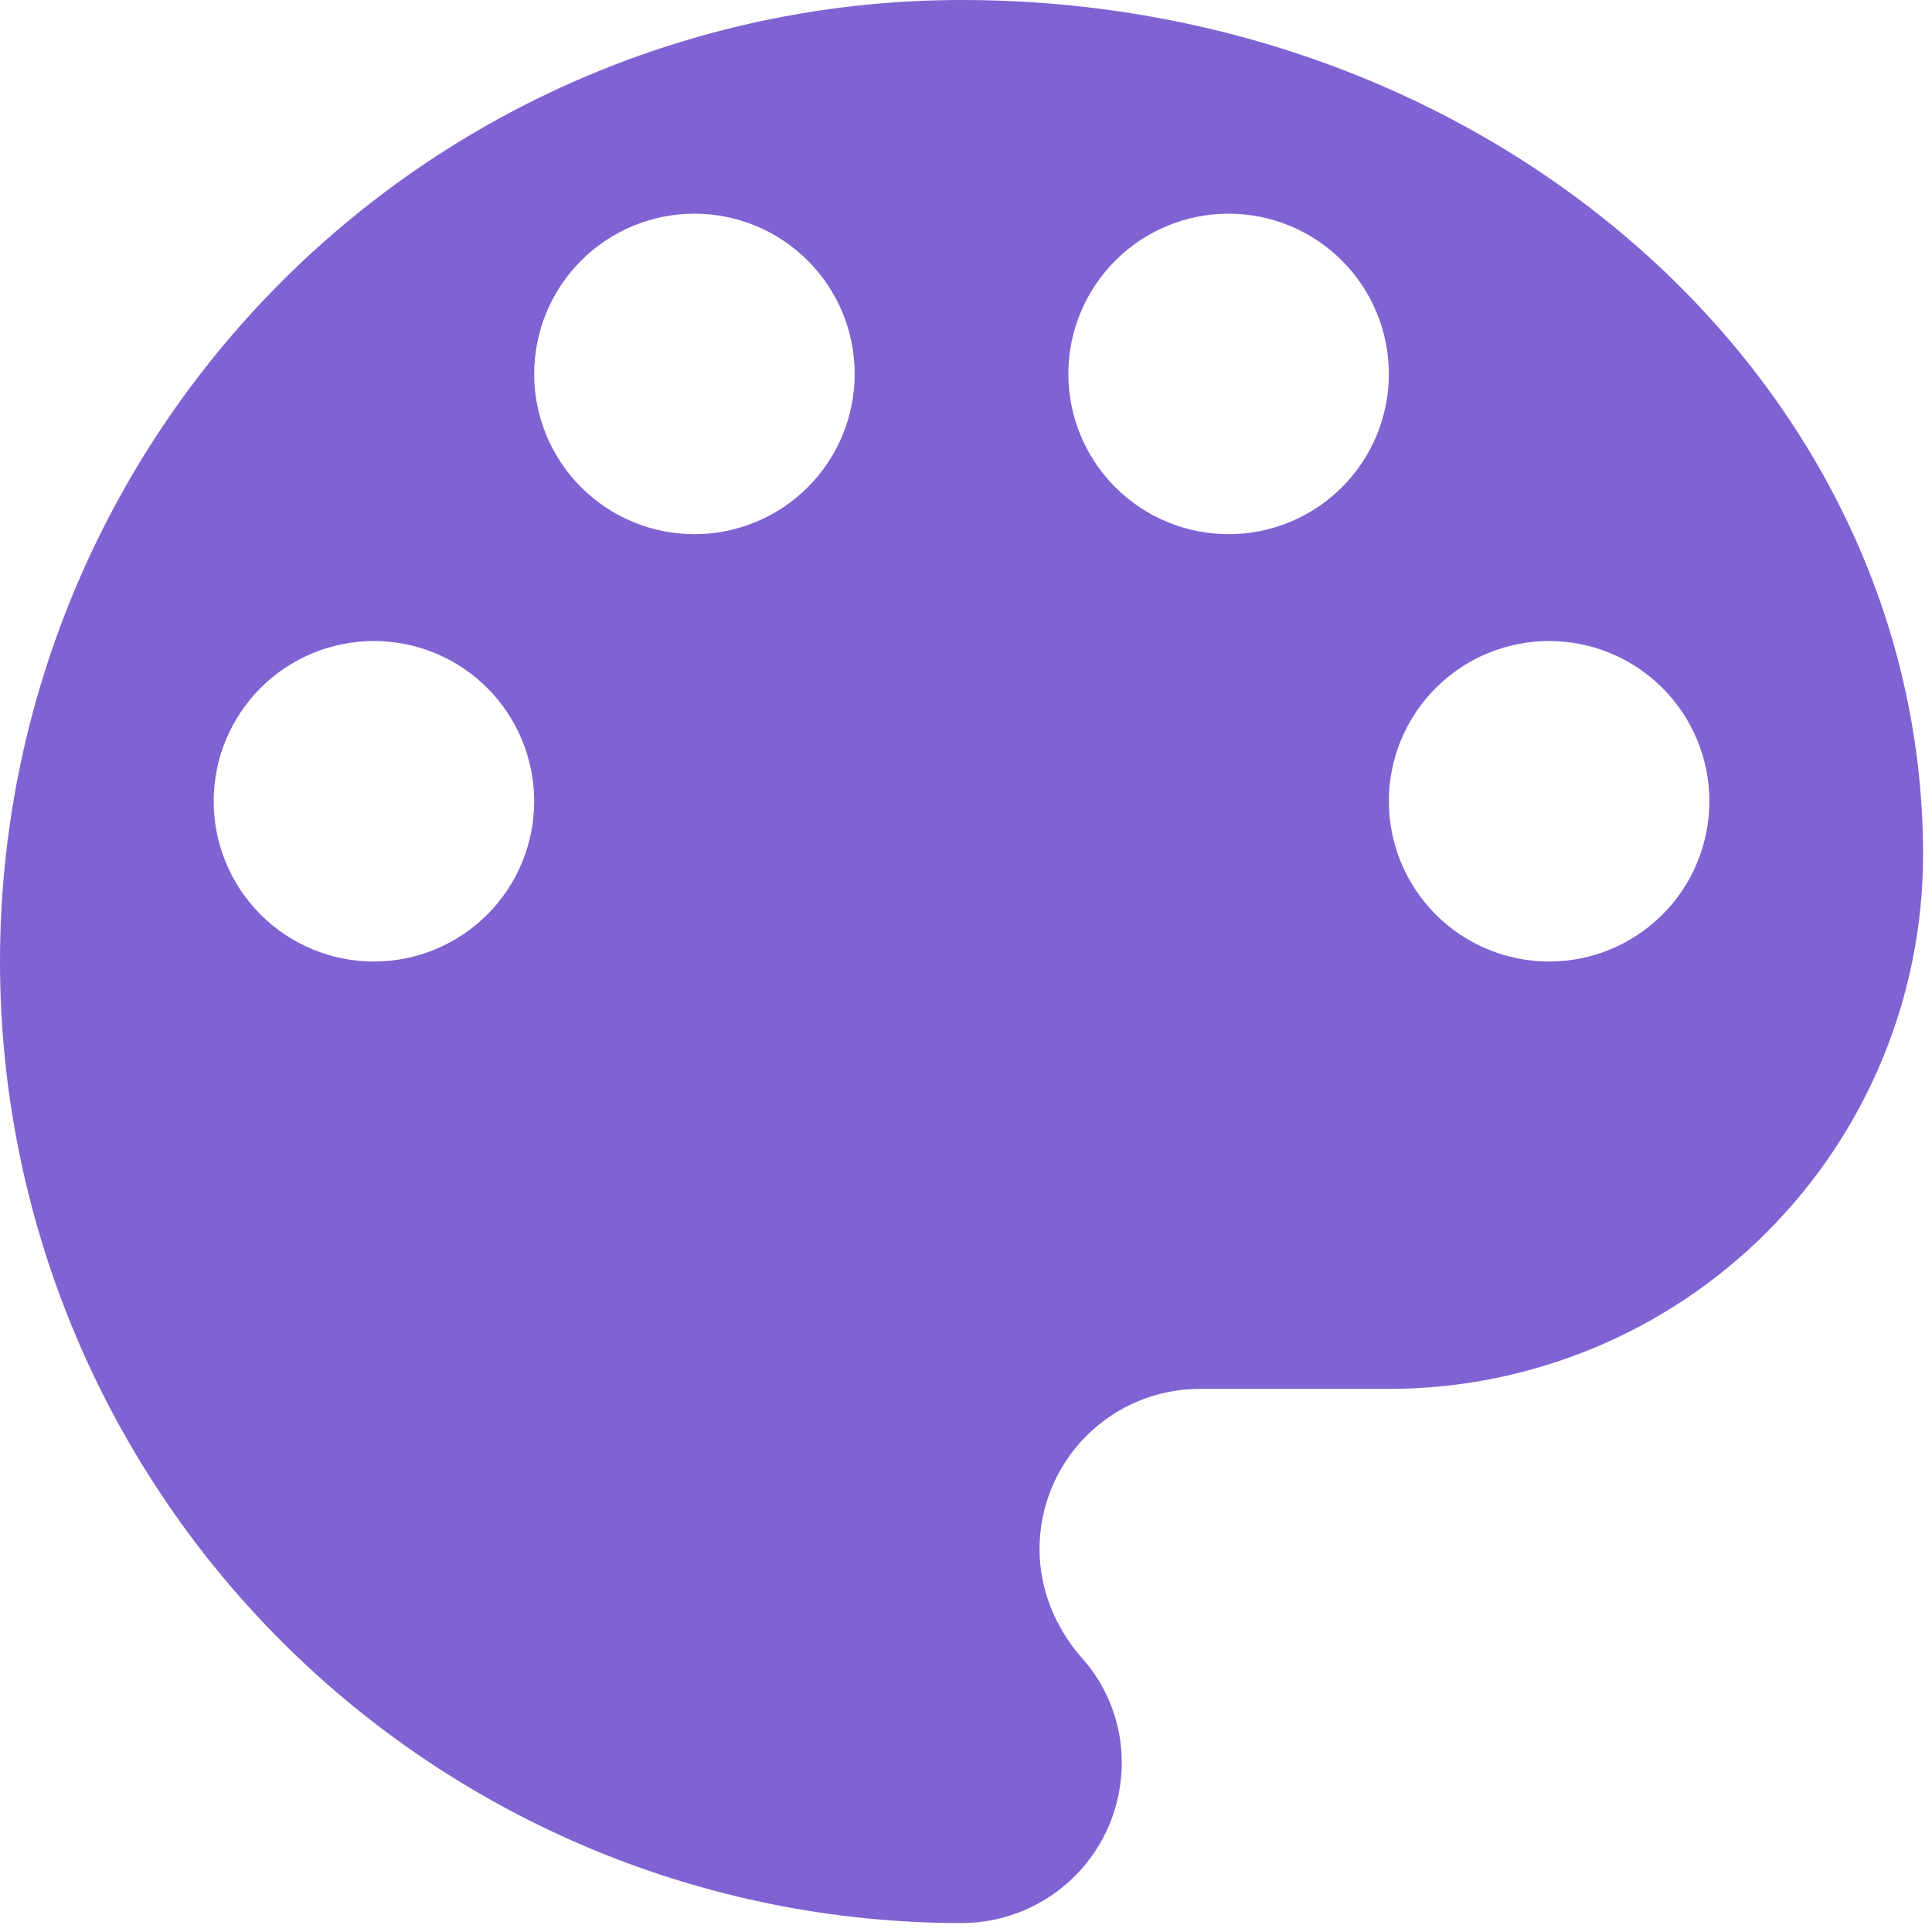
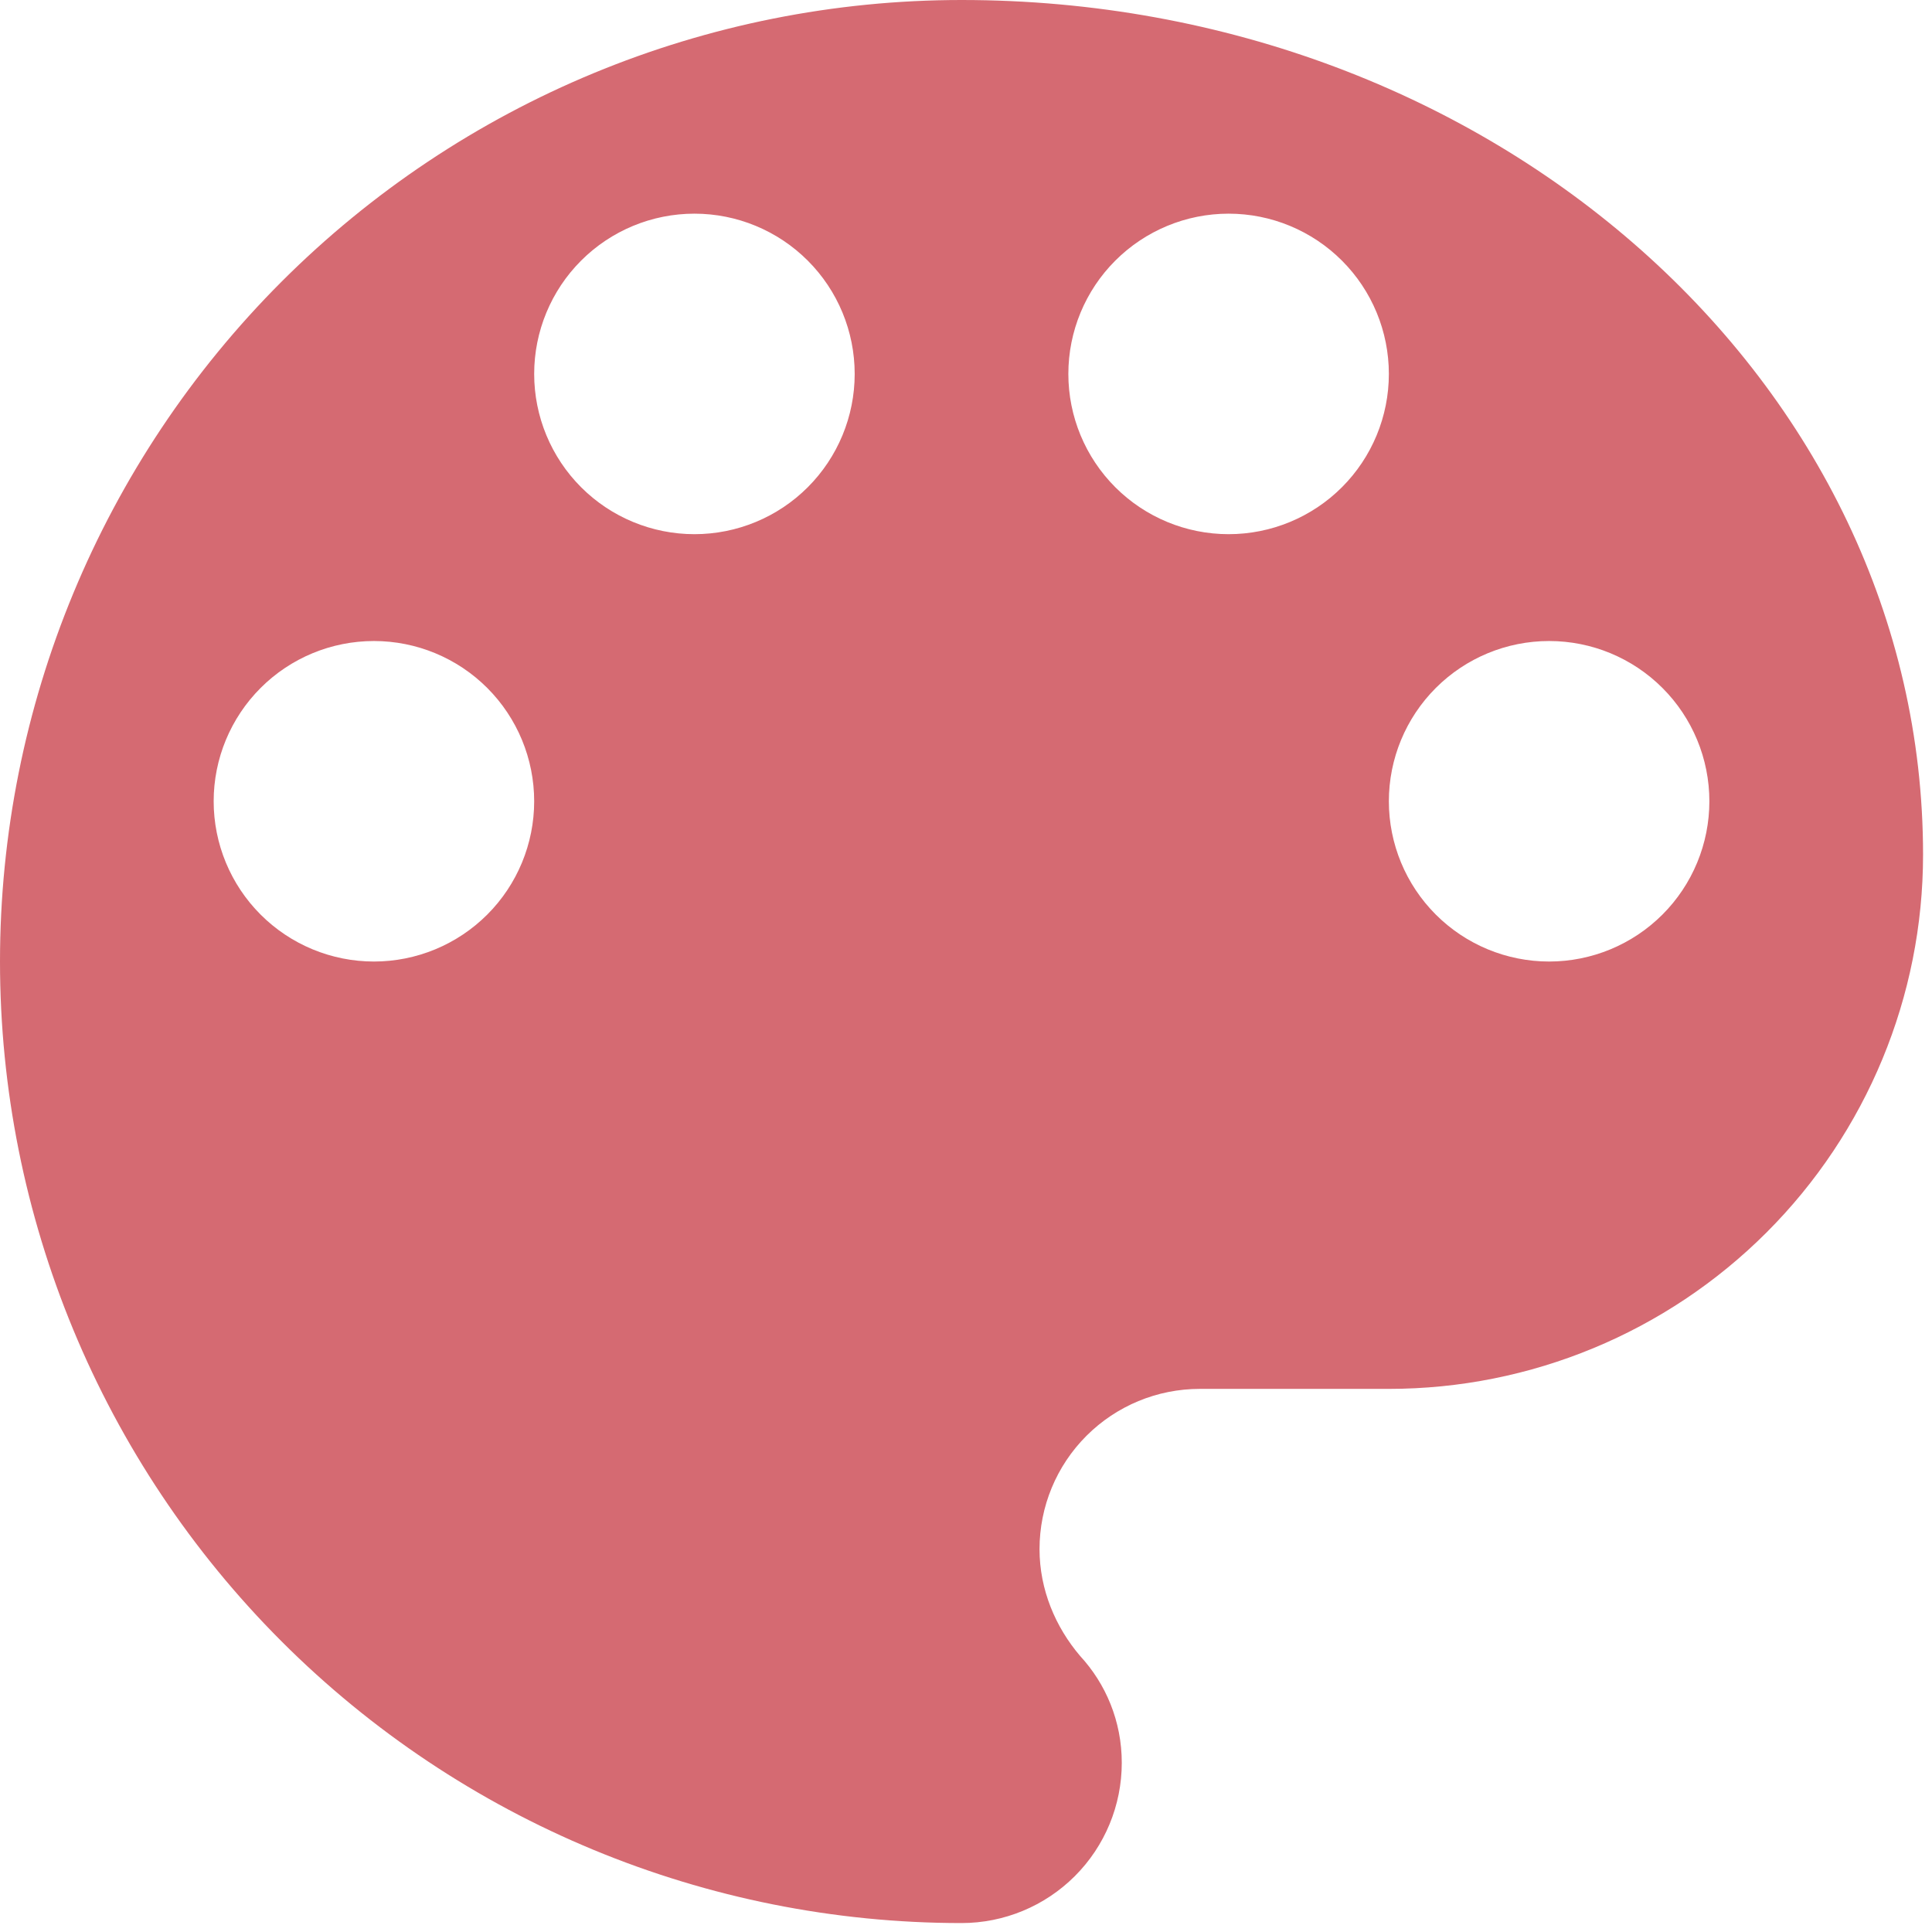
<svg xmlns="http://www.w3.org/2000/svg" width="86" height="86" viewBox="0 0 86 86" fill="none">
-   <path d="M68.957 42.801C67.065 42.801 65.251 42.049 63.913 40.712C62.575 39.374 61.823 37.559 61.823 35.667C61.823 33.776 62.575 31.961 63.913 30.623C65.251 29.285 67.065 28.534 68.957 28.534C70.849 28.534 72.663 29.285 74.001 30.623C75.339 31.961 76.09 33.776 76.09 35.667C76.09 37.559 75.339 39.374 74.001 40.712C72.663 42.049 70.849 42.801 68.957 42.801ZM54.69 23.778C52.798 23.778 50.984 23.027 49.646 21.689C48.308 20.351 47.556 18.537 47.556 16.645C47.556 14.753 48.308 12.938 49.646 11.601C50.984 10.263 52.798 9.511 54.69 9.511C56.582 9.511 58.396 10.263 59.734 11.601C61.072 12.938 61.823 14.753 61.823 16.645C61.823 18.537 61.072 20.351 59.734 21.689C58.396 23.027 56.582 23.778 54.69 23.778ZM30.912 23.778C29.02 23.778 27.205 23.027 25.868 21.689C24.53 20.351 23.778 18.537 23.778 16.645C23.778 14.753 24.53 12.938 25.868 11.601C27.205 10.263 29.02 9.511 30.912 9.511C32.804 9.511 34.618 10.263 35.956 11.601C37.294 12.938 38.045 14.753 38.045 16.645C38.045 18.537 37.294 20.351 35.956 21.689C34.618 23.027 32.804 23.778 30.912 23.778ZM16.645 42.801C14.753 42.801 12.938 42.049 11.601 40.712C10.263 39.374 9.511 37.559 9.511 35.667C9.511 33.776 10.263 31.961 11.601 30.623C12.938 29.285 14.753 28.534 16.645 28.534C18.537 28.534 20.351 29.285 21.689 30.623C23.027 31.961 23.778 33.776 23.778 35.667C23.778 37.559 23.027 39.374 21.689 40.712C20.351 42.049 18.537 42.801 16.645 42.801ZM42.801 0C31.449 0 20.563 4.509 12.536 12.536C4.509 20.563 0 31.449 0 42.801C0 54.152 4.509 65.039 12.536 73.066C20.563 81.092 31.449 85.602 42.801 85.602C44.693 85.602 46.507 84.85 47.845 83.512C49.183 82.175 49.934 80.36 49.934 78.468C49.934 76.614 49.221 74.949 48.08 73.713C46.986 72.429 46.273 70.764 46.273 68.957C46.273 67.065 47.024 65.251 48.362 63.913C49.7 62.575 51.514 61.824 53.406 61.824H61.823C68.13 61.824 74.178 59.318 78.637 54.859C83.097 50.4 85.602 44.352 85.602 38.045C85.602 17.025 66.436 0 42.801 0Z" fill="#8063D2" />
+   <path d="M68.957 42.801C67.065 42.801 65.251 42.049 63.913 40.712C62.575 39.374 61.823 37.559 61.823 35.667C61.823 33.776 62.575 31.961 63.913 30.623C65.251 29.285 67.065 28.534 68.957 28.534C70.849 28.534 72.663 29.285 74.001 30.623C75.339 31.961 76.09 33.776 76.09 35.667C76.09 37.559 75.339 39.374 74.001 40.712C72.663 42.049 70.849 42.801 68.957 42.801ZM54.69 23.778C52.798 23.778 50.984 23.027 49.646 21.689C48.308 20.351 47.556 18.537 47.556 16.645C47.556 14.753 48.308 12.938 49.646 11.601C50.984 10.263 52.798 9.511 54.69 9.511C56.582 9.511 58.396 10.263 59.734 11.601C61.072 12.938 61.823 14.753 61.823 16.645C61.823 18.537 61.072 20.351 59.734 21.689C58.396 23.027 56.582 23.778 54.69 23.778ZM30.912 23.778C29.02 23.778 27.205 23.027 25.868 21.689C24.53 20.351 23.778 18.537 23.778 16.645C23.778 14.753 24.53 12.938 25.868 11.601C27.205 10.263 29.02 9.511 30.912 9.511C32.804 9.511 34.618 10.263 35.956 11.601C37.294 12.938 38.045 14.753 38.045 16.645C38.045 18.537 37.294 20.351 35.956 21.689C34.618 23.027 32.804 23.778 30.912 23.778ZM16.645 42.801C14.753 42.801 12.938 42.049 11.601 40.712C10.263 39.374 9.511 37.559 9.511 35.667C9.511 33.776 10.263 31.961 11.601 30.623C12.938 29.285 14.753 28.534 16.645 28.534C18.537 28.534 20.351 29.285 21.689 30.623C23.027 31.961 23.778 33.776 23.778 35.667C23.778 37.559 23.027 39.374 21.689 40.712C20.351 42.049 18.537 42.801 16.645 42.801ZM42.801 0C31.449 0 20.563 4.509 12.536 12.536C4.509 20.563 0 31.449 0 42.801C0 54.152 4.509 65.039 12.536 73.066C20.563 81.092 31.449 85.602 42.801 85.602C44.693 85.602 46.507 84.85 47.845 83.512C49.183 82.175 49.934 80.36 49.934 78.468C49.934 76.614 49.221 74.949 48.08 73.713C46.986 72.429 46.273 70.764 46.273 68.957C46.273 67.065 47.024 65.251 48.362 63.913C49.7 62.575 51.514 61.824 53.406 61.824H61.823C68.13 61.824 74.178 59.318 78.637 54.859C83.097 50.4 85.602 44.352 85.602 38.045C85.602 17.025 66.436 0 42.801 0Z" fill="#D56A72" />
</svg>
